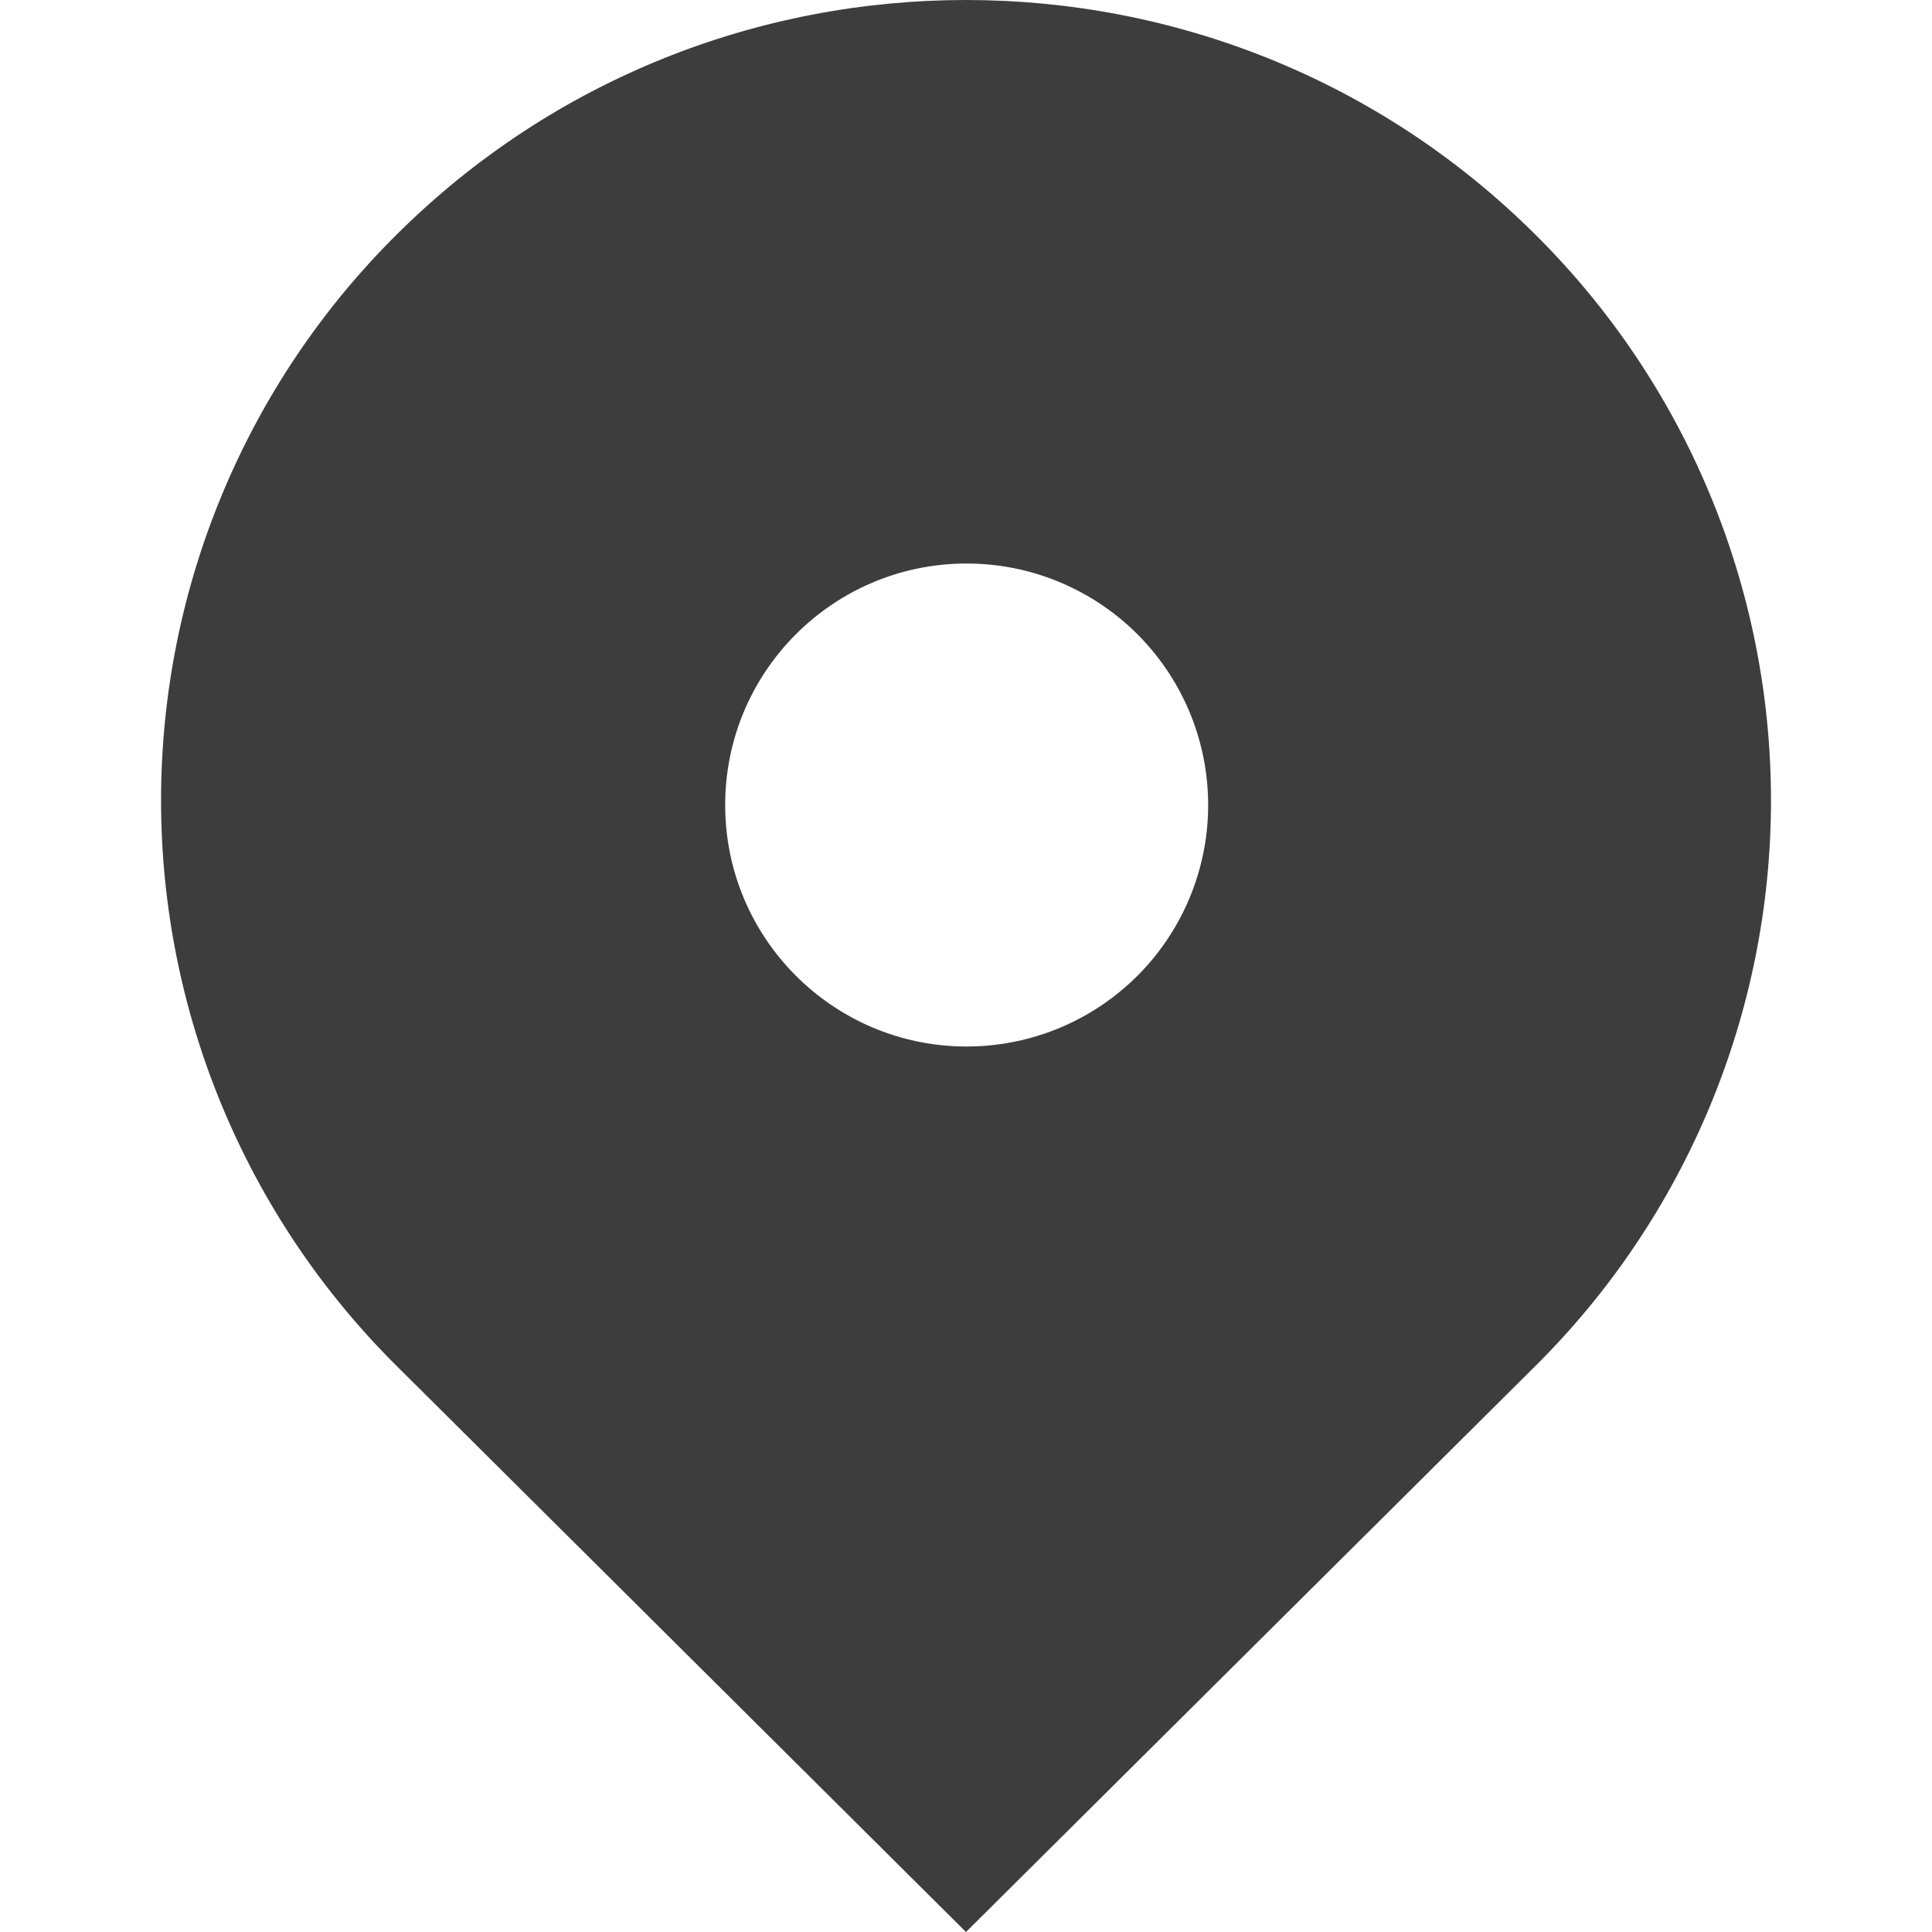
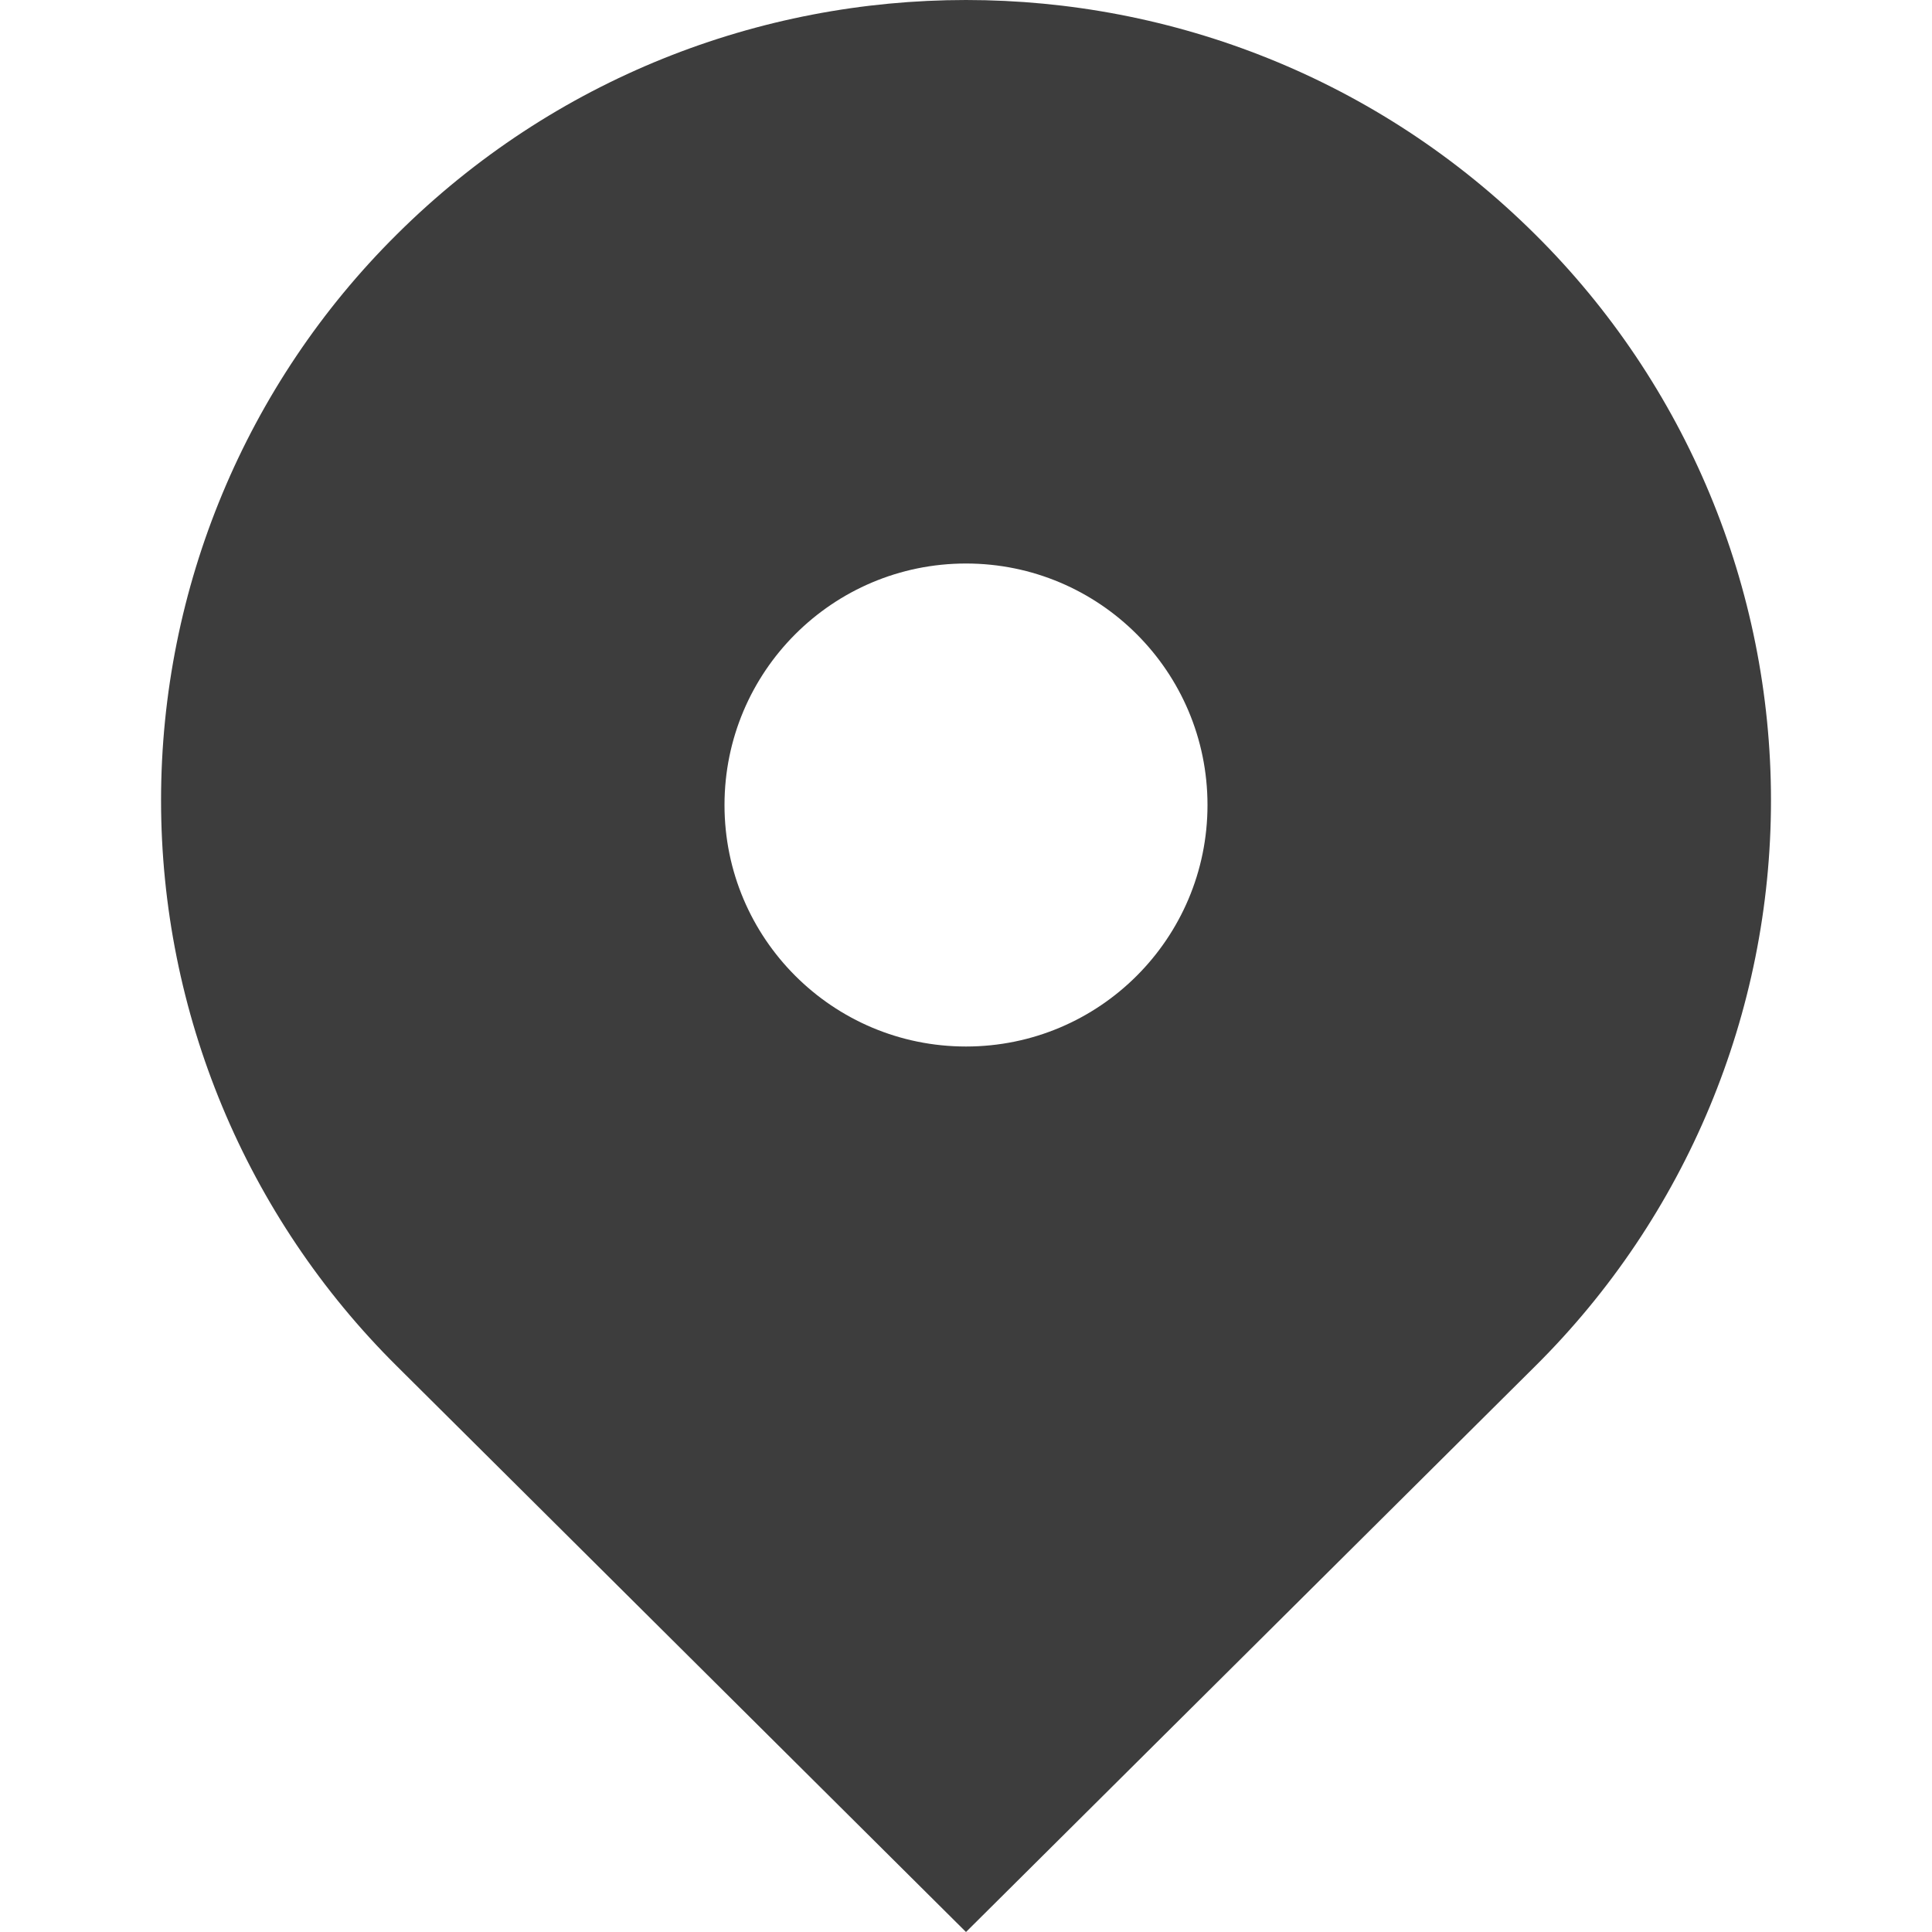
- <svg xmlns="http://www.w3.org/2000/svg" t="1550067538323" class="icon" style="" viewBox="0 0 1024 1024" version="1.1" p-id="5203" width="32" height="32">
+ <svg xmlns="http://www.w3.org/2000/svg" class="icon" viewBox="0 0 1024 1024" width="32" height="32">
  <defs>
-     <style type="text/css" />
+     <style />
  </defs>
-   <path d="M210.307 724.056a422.396 422.396 0 0 1 0-599.802c166.612-165.673 436.774-165.673 603.386 0a422.396 422.396 0 0 1 0 599.844L512 1024l-301.693-299.944zM512 554.672a127.999 127.999 0 1 0 0-255.997 127.999 127.999 0 0 0 0 255.997z" fill="#3D3D3D" p-id="5204" />
+   <path d="M210.307 724.056a422.396 422.396 0 0 1 0-599.801c166.612-165.673 436.774-165.673 603.386 0a422.396 422.396 0 0 1 0 599.844L512 1024 210.307 724.056zM512 554.672a127.999 127.999 0 1 0 0-255.998 127.999 127.999 0 0 0 0 255.998z" fill="#3D3D3D" />
</svg>
